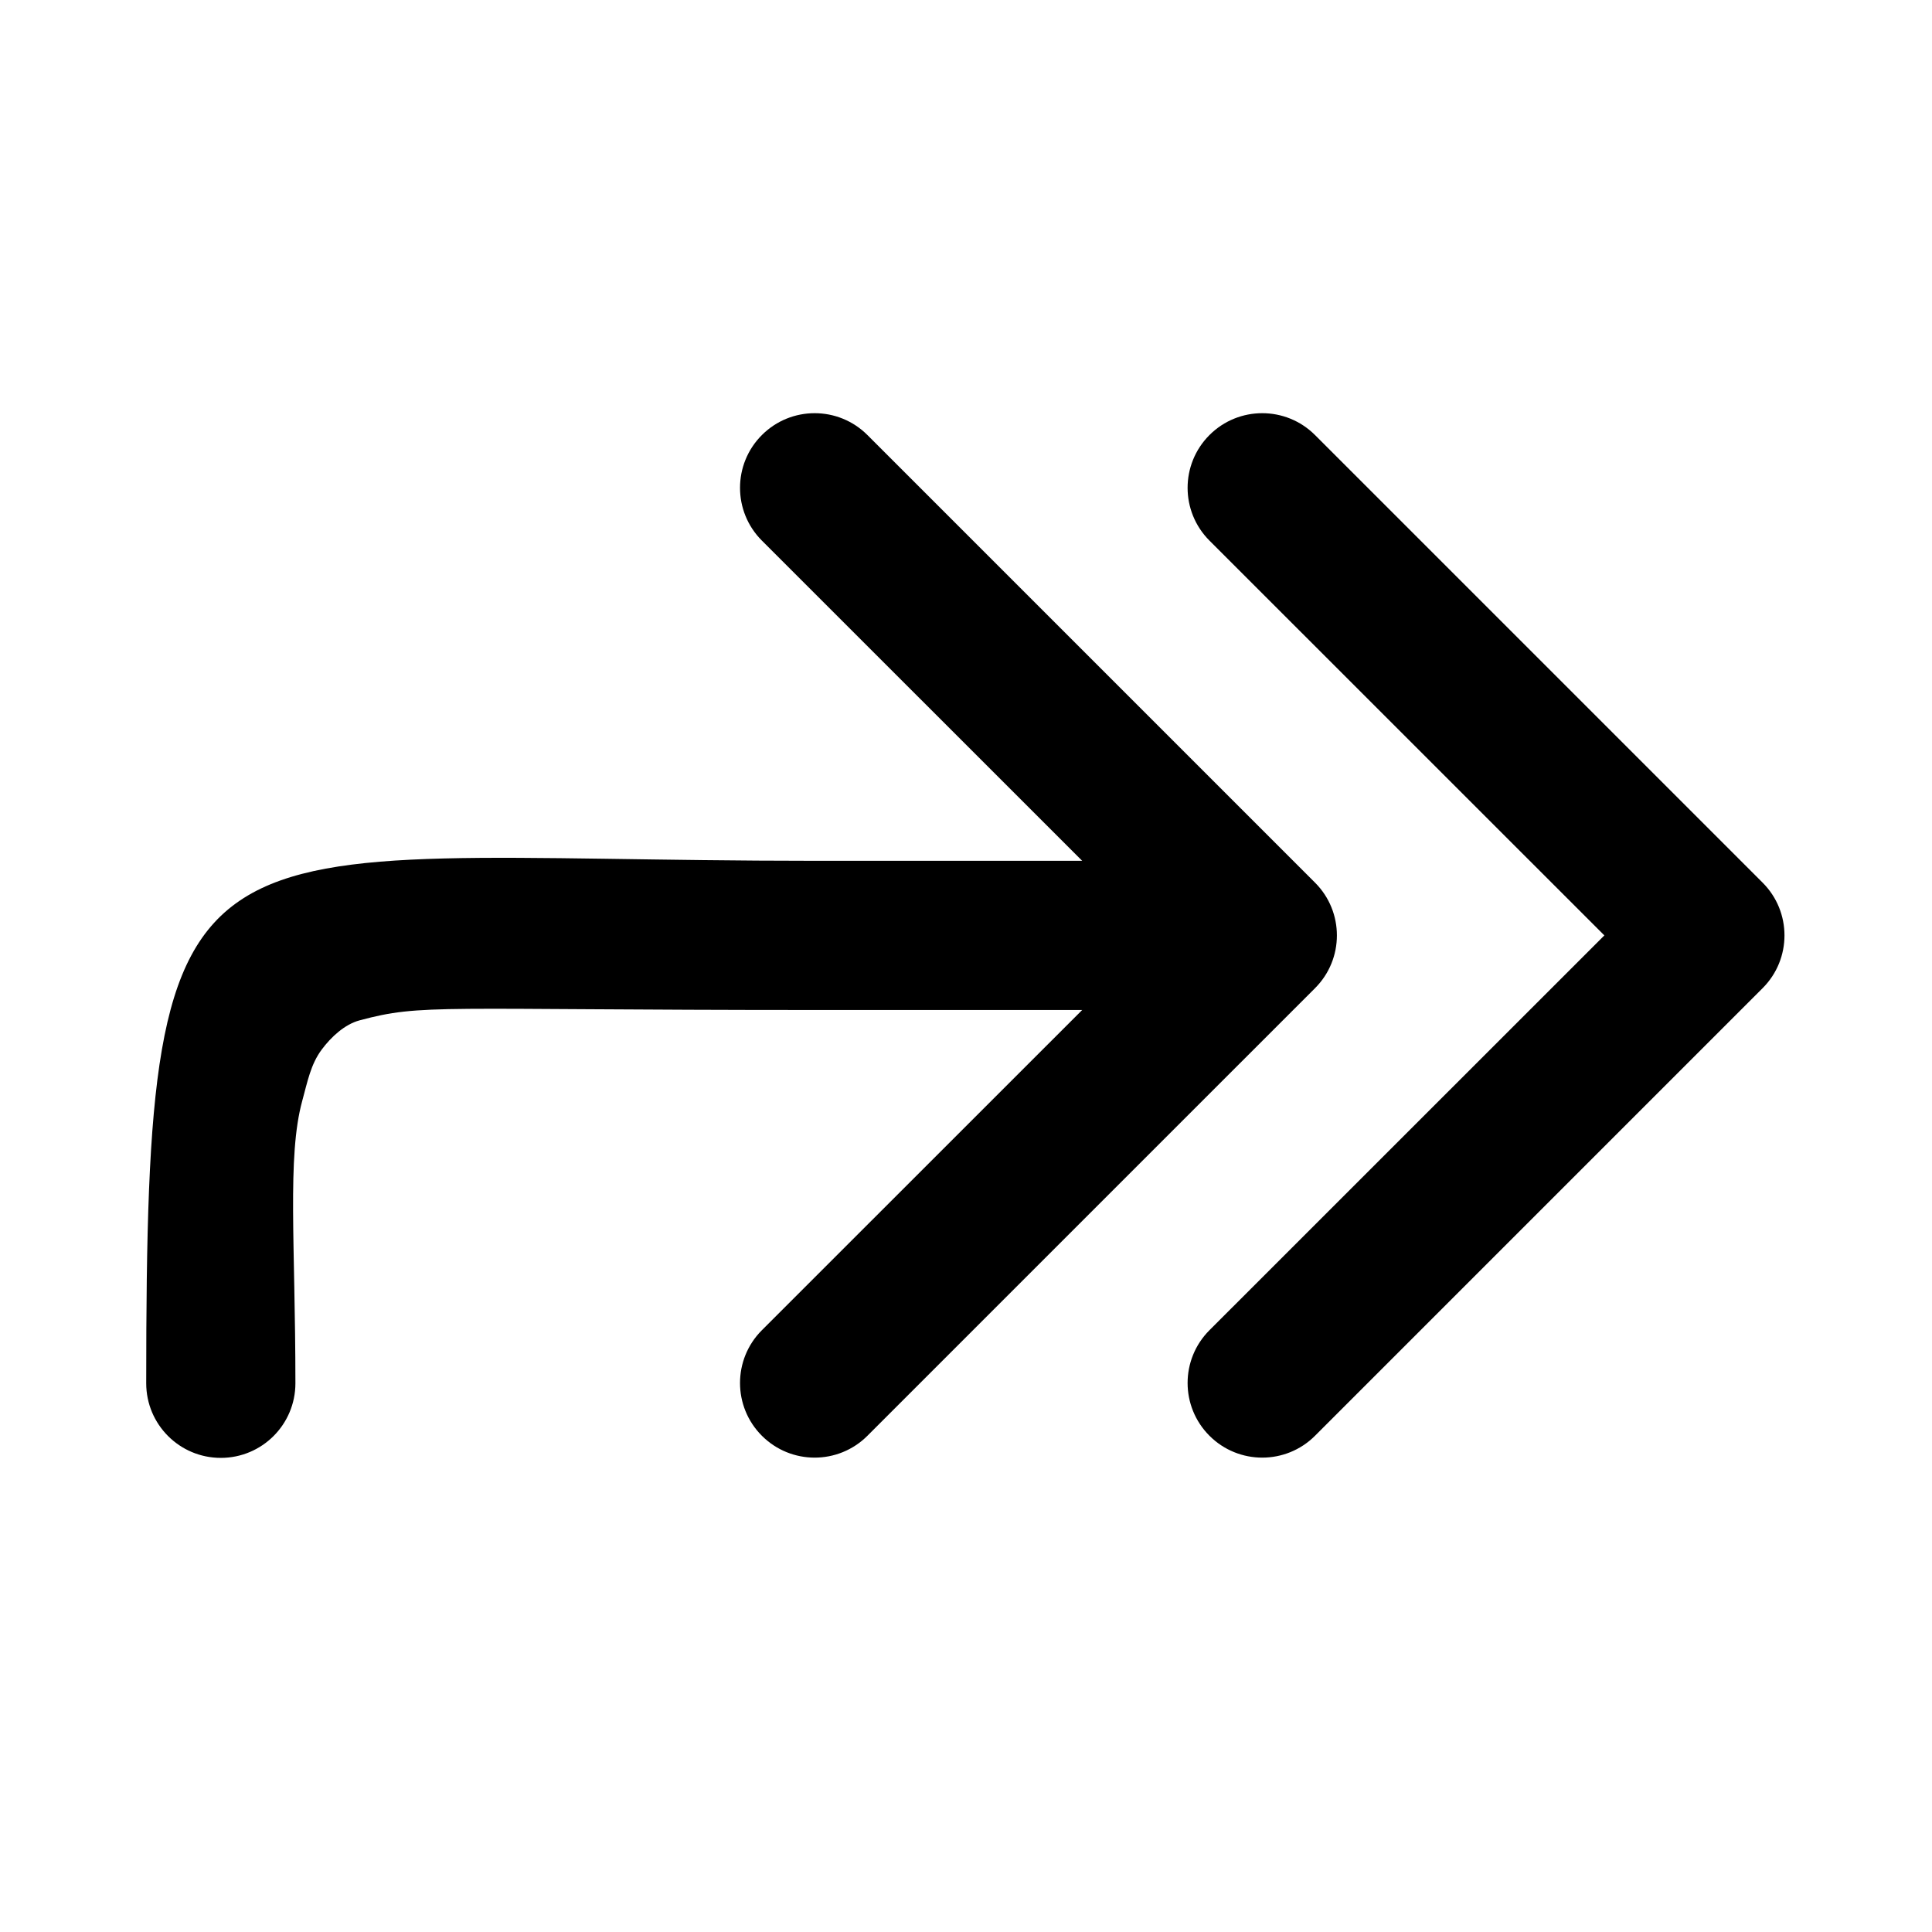
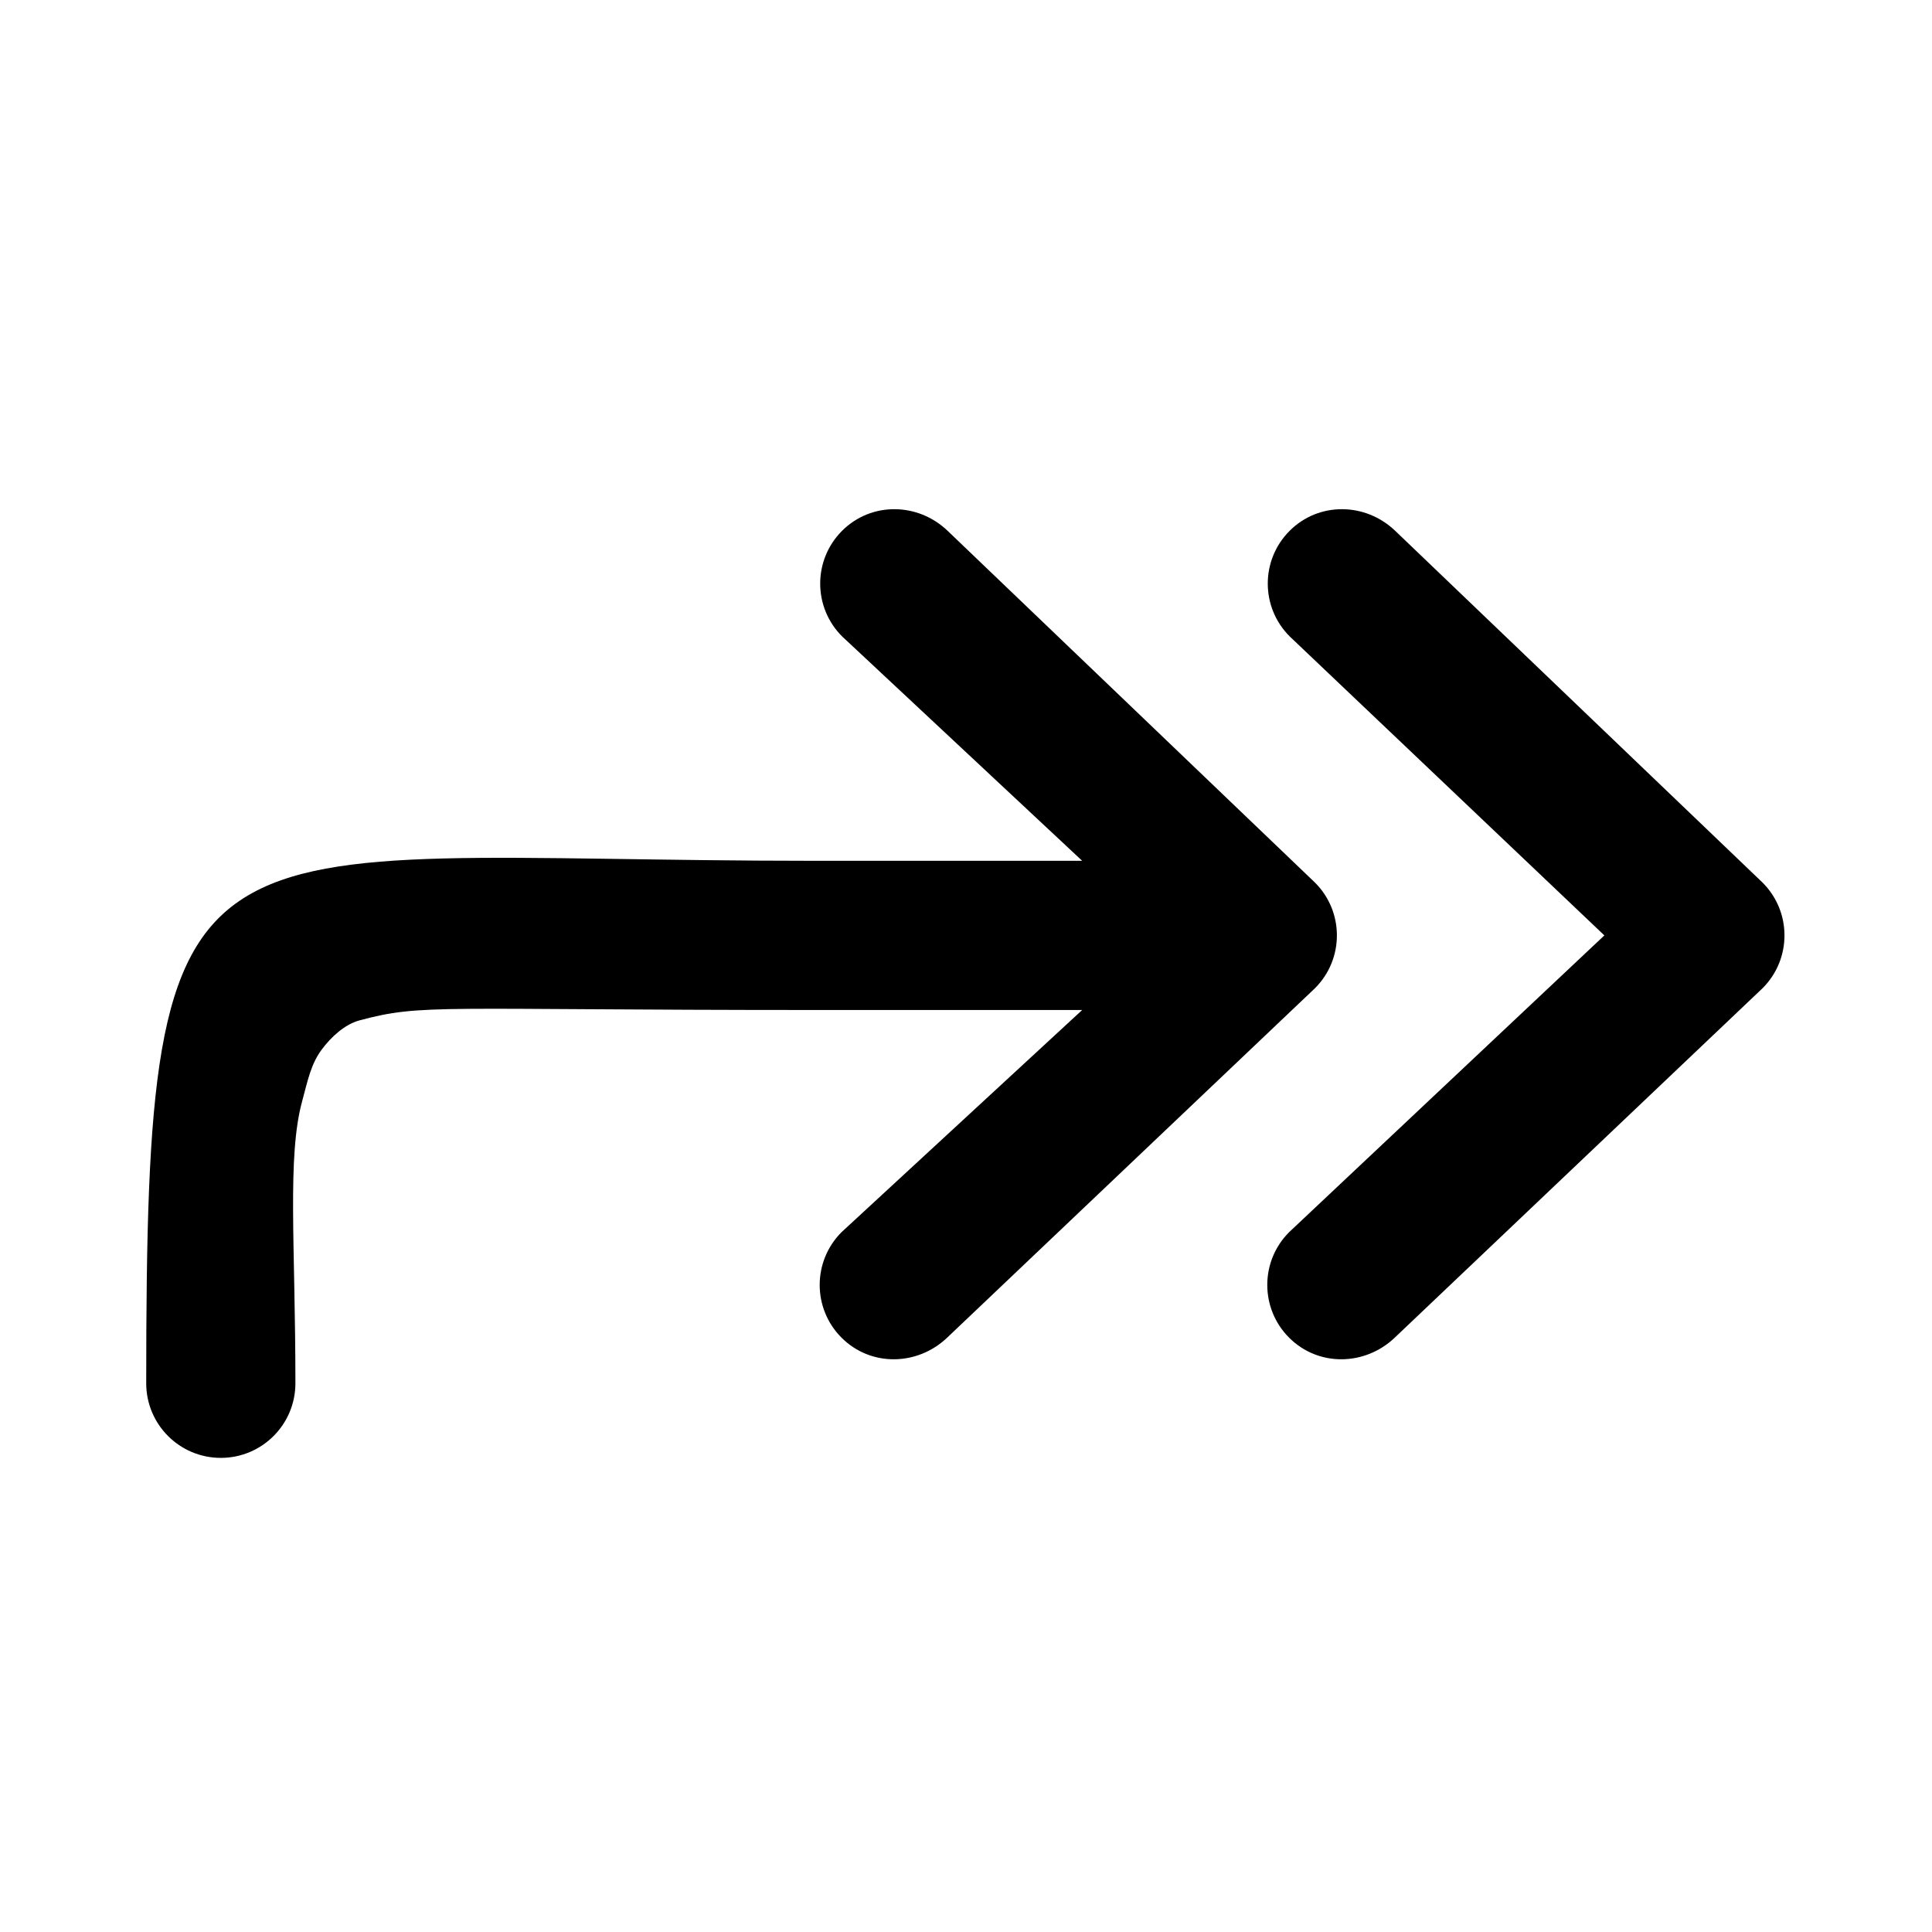
<svg xmlns="http://www.w3.org/2000/svg" width="800" height="800" fill="#000000" viewBox="0 0 6400 6400" version="1.1" id="svg1">
  <defs id="defs1" />
-   <path d="M 5838.836,3273.486 4356.17,4756.151 c -96.556,96.556 -253.105,96.556 -349.662,0 -96.556,-96.556 -96.556,-253.105 0,-349.662 L 5314.652,3098.655 4006.508,1790.82 c -96.556,-96.556 -96.556,-253.105 0,-349.662 96.556,-96.556 253.105,-96.557 349.662,0 l 1482.665,1482.665 c 96.632,96.525 96.632,253.137 0,349.662 z M 4356.17,2923.824 2873.505,1441.159 c -96.556,-96.557 -253.105,-96.556 -349.662,0 -96.556,96.556 -96.556,253.105 0,349.662 L 3584.876,2851.544 h -886.201 c -2091.414,0 -2214.315,-247.737 -2214.315,1730.766 0,136.476 110.635,247.111 247.111,247.111 136.475,0 247.111,-110.635 247.111,-247.111 0,-459.264 -27.988,-750.026 22.575,-935.396 17.789,-65.217 28.209,-120.94 64.145,-169.5 31.55,-42.633 76.786,-84.204 125.855,-97.352 208.782,-55.943 252.304,-34.297 1507.518,-34.297 h 886.201 L 2523.843,4406.489 c -96.556,96.556 -96.556,253.106 0,349.662 96.556,96.556 253.106,96.556 349.662,0 L 4356.17,3273.486 c 96.633,-96.525 96.633,-253.137 0,-349.662 z" id="path1" style="fill:#000000;stroke-width:30.889" />
+   <path d="M 5838.836,3273.486 4620.101,4431.313 c -98.999,94.051 -253.105,96.556 -349.662,0 -96.556,-96.556 -96.556,-253.105 0,-349.662 L 5314.652,3098.655 4272.093,2108.045 c -96.556,-96.556 -96.556,-253.105 0,-349.662 96.556,-96.556 251.036,-94.442 349.662,0 l 1217.081,1165.441 c 96.632,96.525 96.632,253.137 0,349.662 z M 4356.17,2923.824 3139.09,1758.383 c -98.626,-94.442 -253.105,-96.556 -349.662,0 -96.556,96.556 -96.556,253.105 0,349.662 l 795.448,743.499 h -886.201 c -2091.414,0 -2214.315,-247.737 -2214.315,1730.766 0,136.476 110.635,247.111 247.111,247.111 136.475,0 247.111,-110.635 247.111,-247.111 0,-459.264 -27.988,-750.026 22.575,-935.396 17.789,-65.217 28.209,-120.94 64.145,-169.5 31.55,-42.633 76.786,-84.204 125.855,-97.352 208.782,-55.943 252.304,-34.297 1507.518,-34.297 h 886.201 l -797.102,735.886 c -96.556,96.556 -96.556,253.106 0,349.662 96.556,96.556 250.663,94.051 349.662,0 L 4356.17,3273.486 c 96.633,-96.525 96.633,-253.137 0,-349.662 z" id="path1" style="fill:#000000;stroke-width:30.889" />
</svg>
